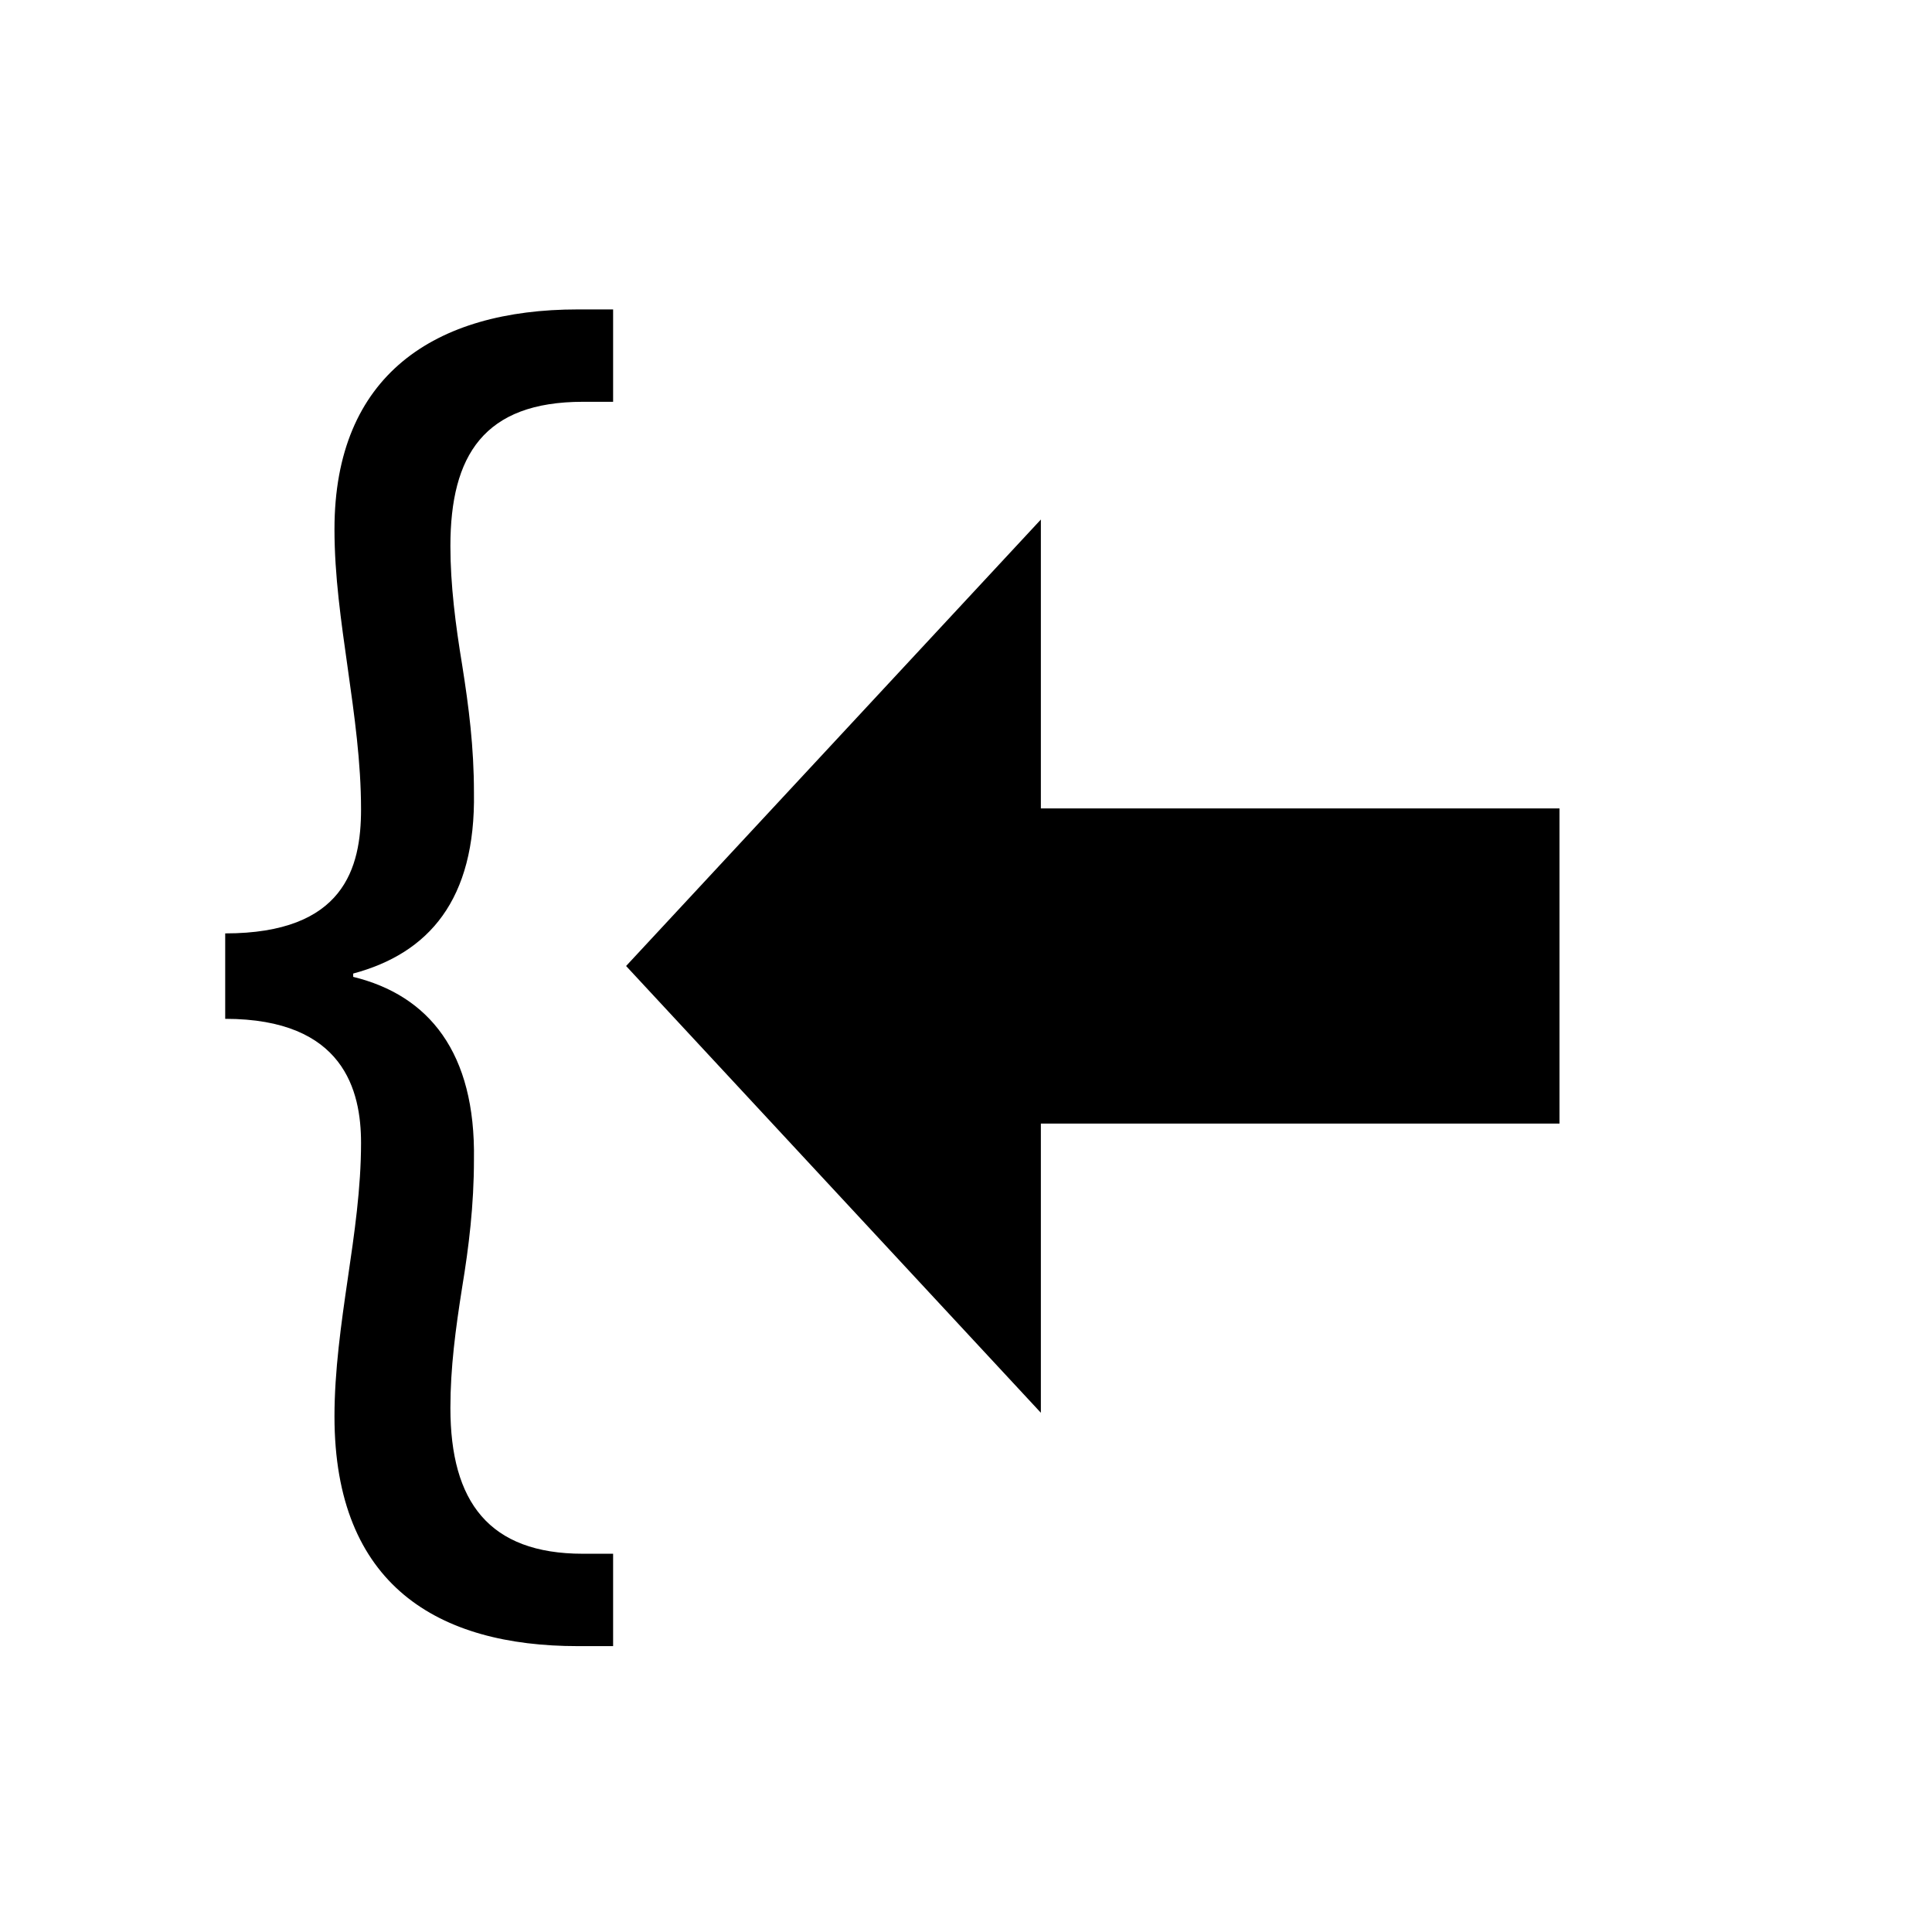
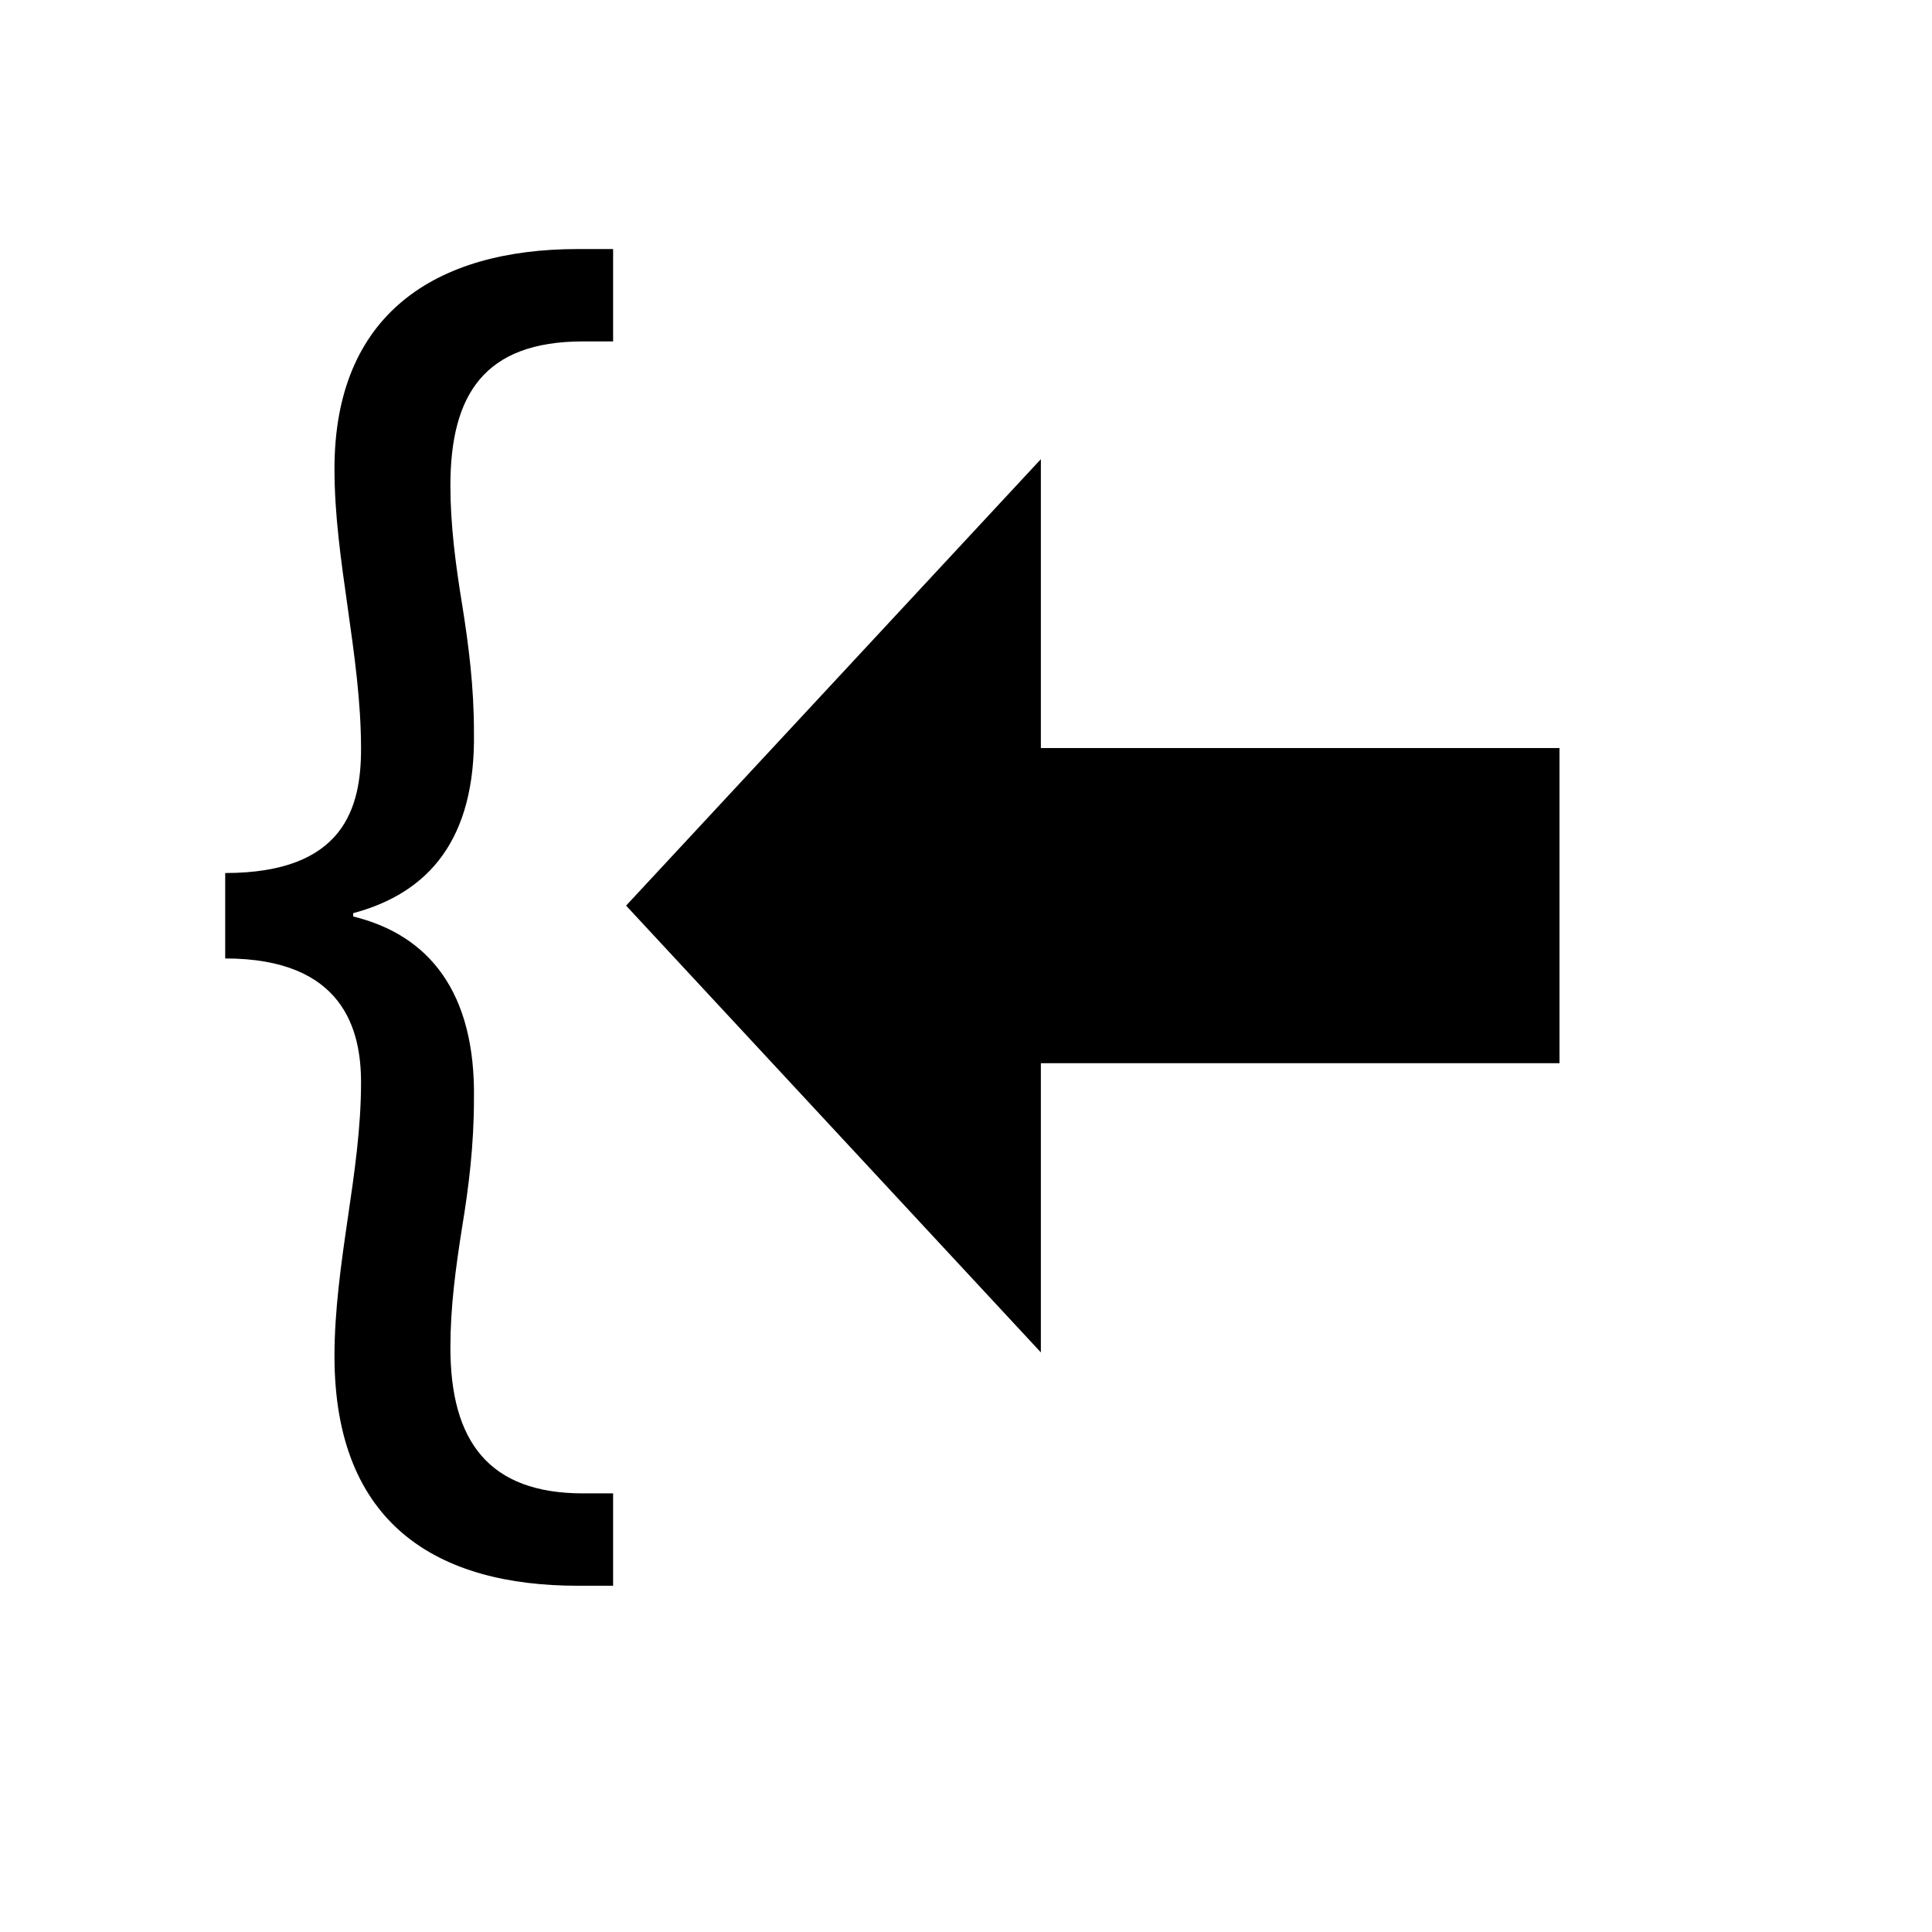
<svg xmlns="http://www.w3.org/2000/svg" xmlns:xlink="http://www.w3.org/1999/xlink" viewBox="0 0 64 64">
  <defs>
    <style />
    <symbol id="Arrow" viewBox="0 0 30.93 29.59">
      <polygon points="0 14.79 13.74 0 13.74 29.59 0 14.79" />
      <rect x="8.61" y="9.57" width="22.31" height="10.44" />
    </symbol>
    <symbol id="_" viewBox="0 0 15.78 60.38">
      <path d="M1.56,29.11c3.94,0,4.5-2.17,4.5-4.11,0-1.56-.22-3.11-.44-4.67s-.44-3.06-.44-4.61c0-5.11,3.33-7.28,8.06-7.28h1.17v3.06h-1c-3.28,0-4.39,1.78-4.39,4.78,0,1.28.17,2.61.39,3.94.22,1.39.39,2.72.39,4.22.06,3.56-1.5,5.33-4,6v.11c2.5.61,4.06,2.5,4,6.06,0,1.5-.17,2.89-.39,4.22-.22,1.39-.39,2.67-.39,4,0,3.11,1.28,4.83,4.39,4.83h1v3.06h-1.17c-4.61,0-8.06-2-8.06-7.61,0-1.5.22-3.06.44-4.56s.44-3,.44-4.5c0-1.72-.56-4.11-4.5-4.11v-2.83Z" />
    </symbol>
  </defs>
  <g id="arrow">
-     <use width="30.93" height="29.59" transform="translate(20.74 17.21)" xlink:href="#Arrow" />
+     <use width="30.93" height="29.59" transform="translate(20.74 15.21)" xlink:href="#Arrow" />
  </g>
  <g id="_-2">
-     <use width="15.78" height="60.38" transform="translate(5.9 1.81)" xlink:href="#_" />
+     <use width="15.78" height="60.38" transform="translate(5.9 -.19)" xlink:href="#_" />
  </g>
</svg>
